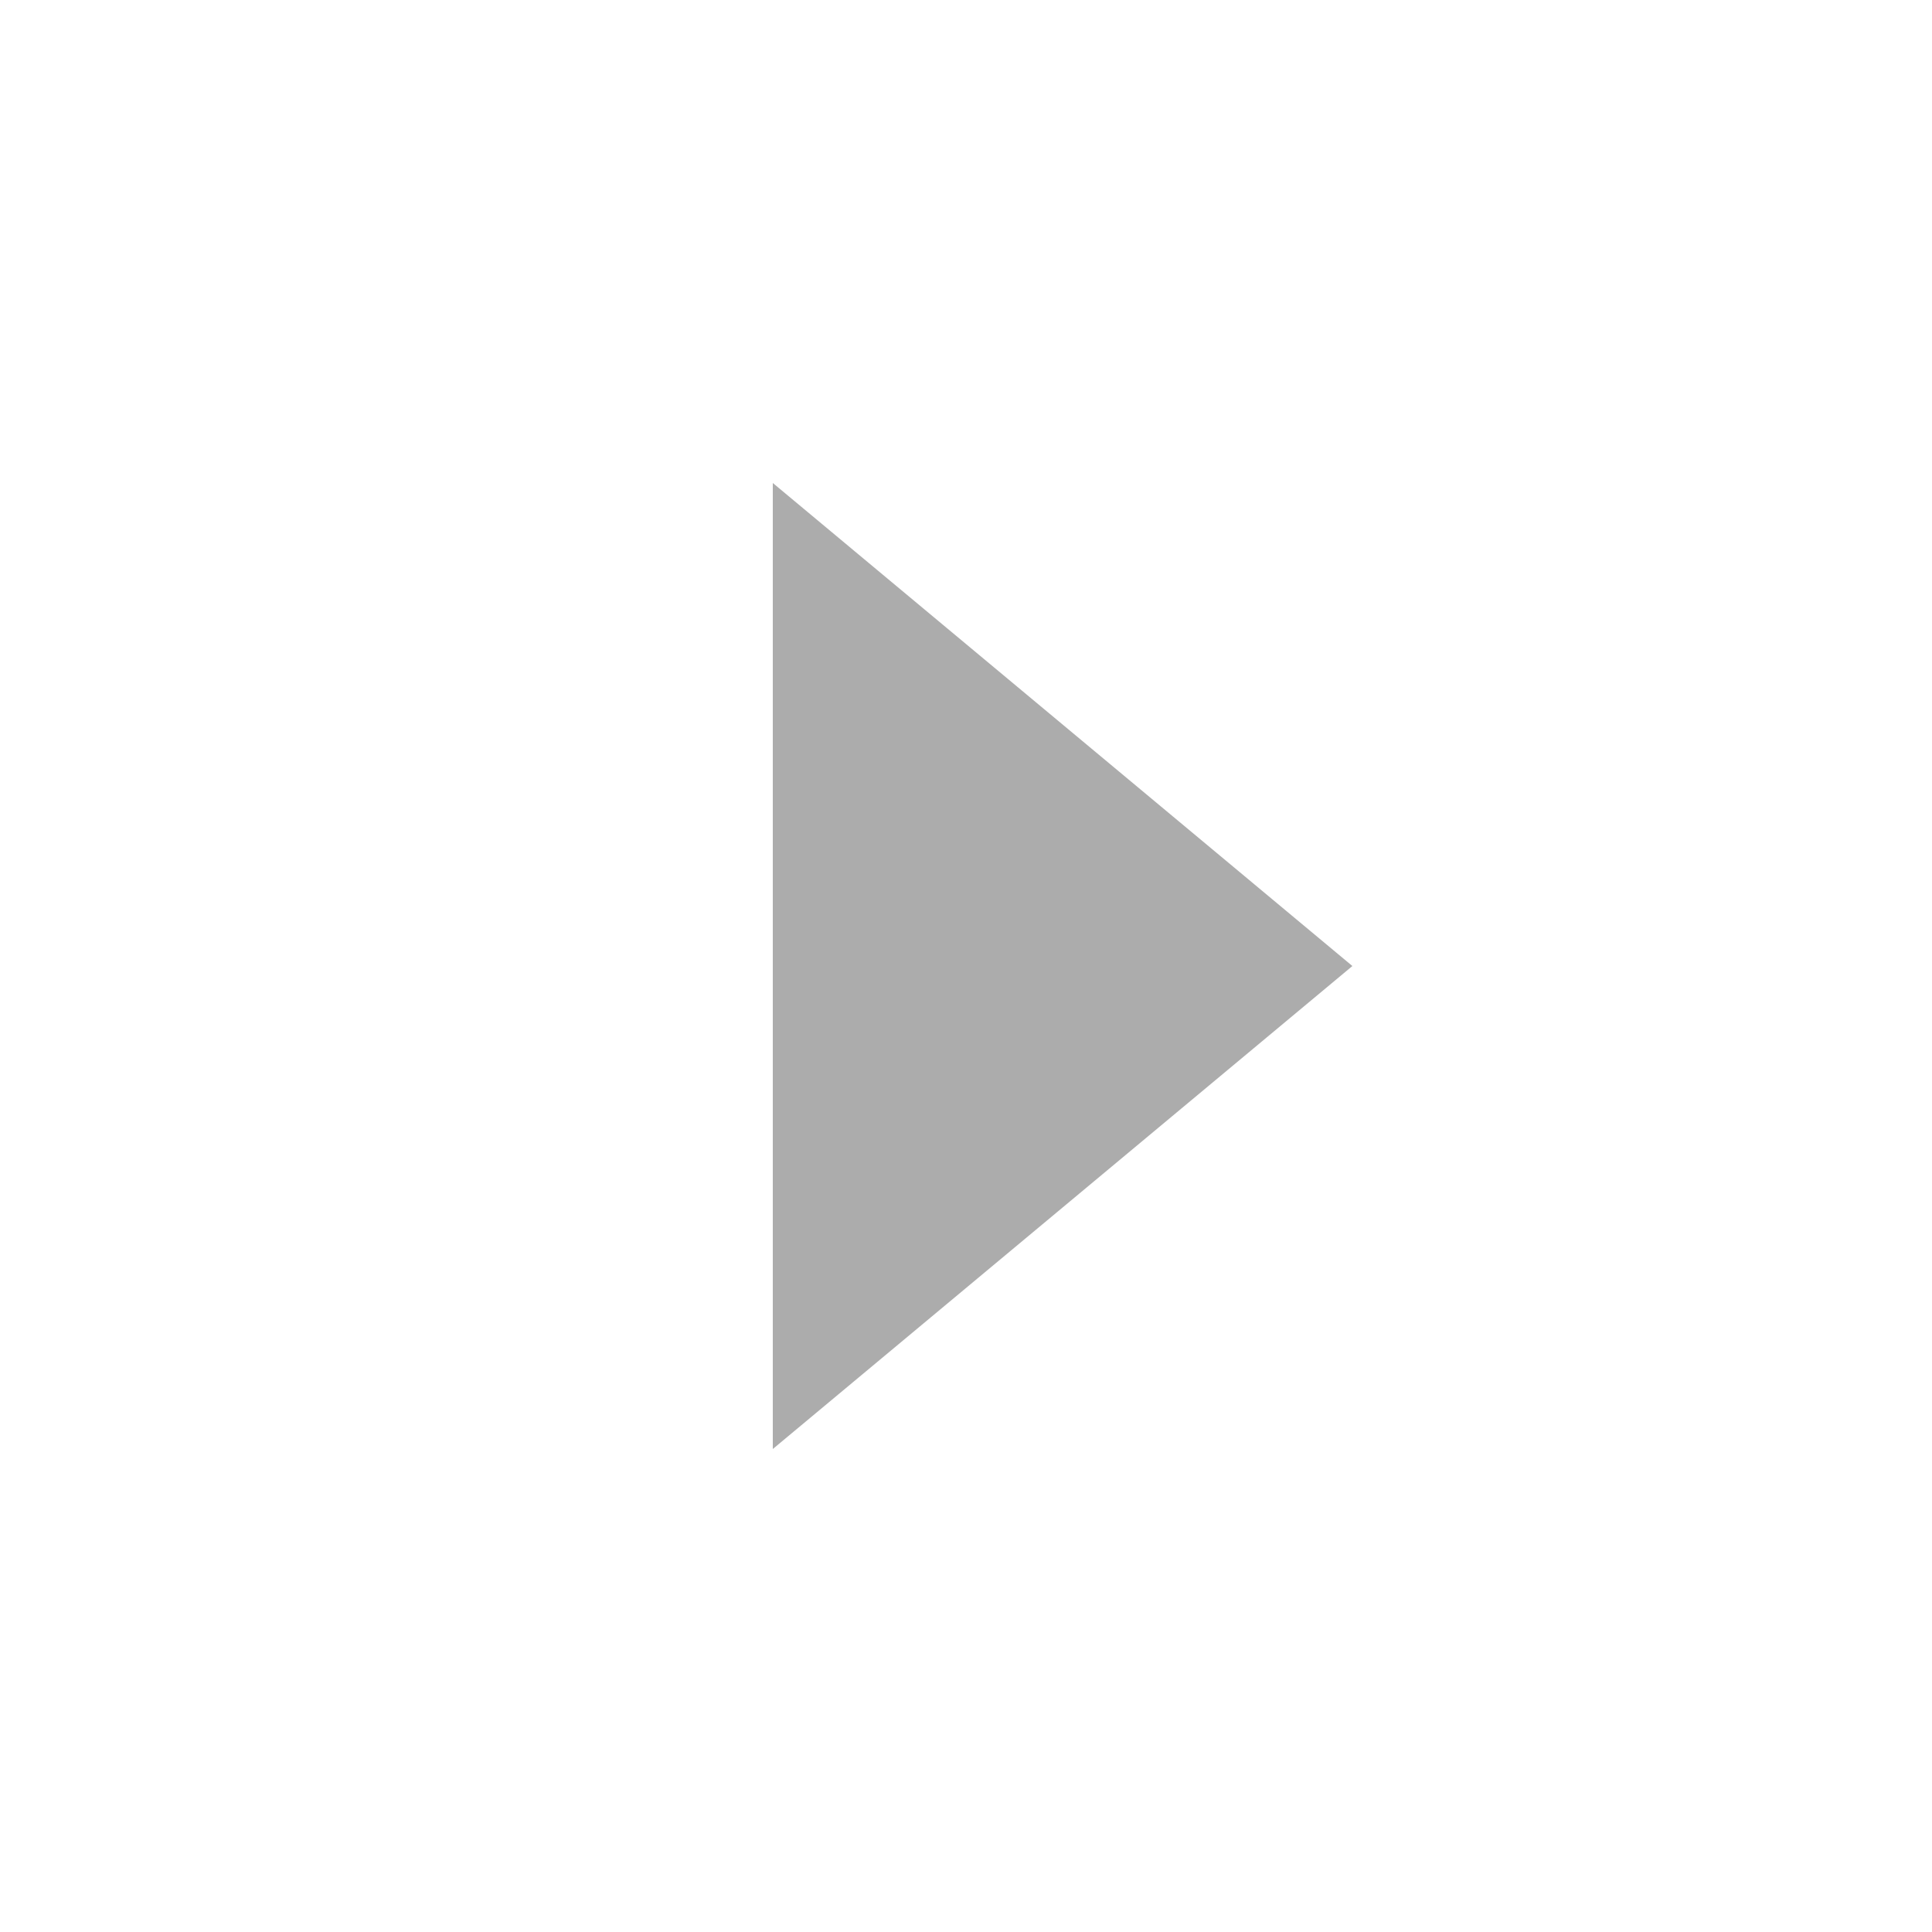
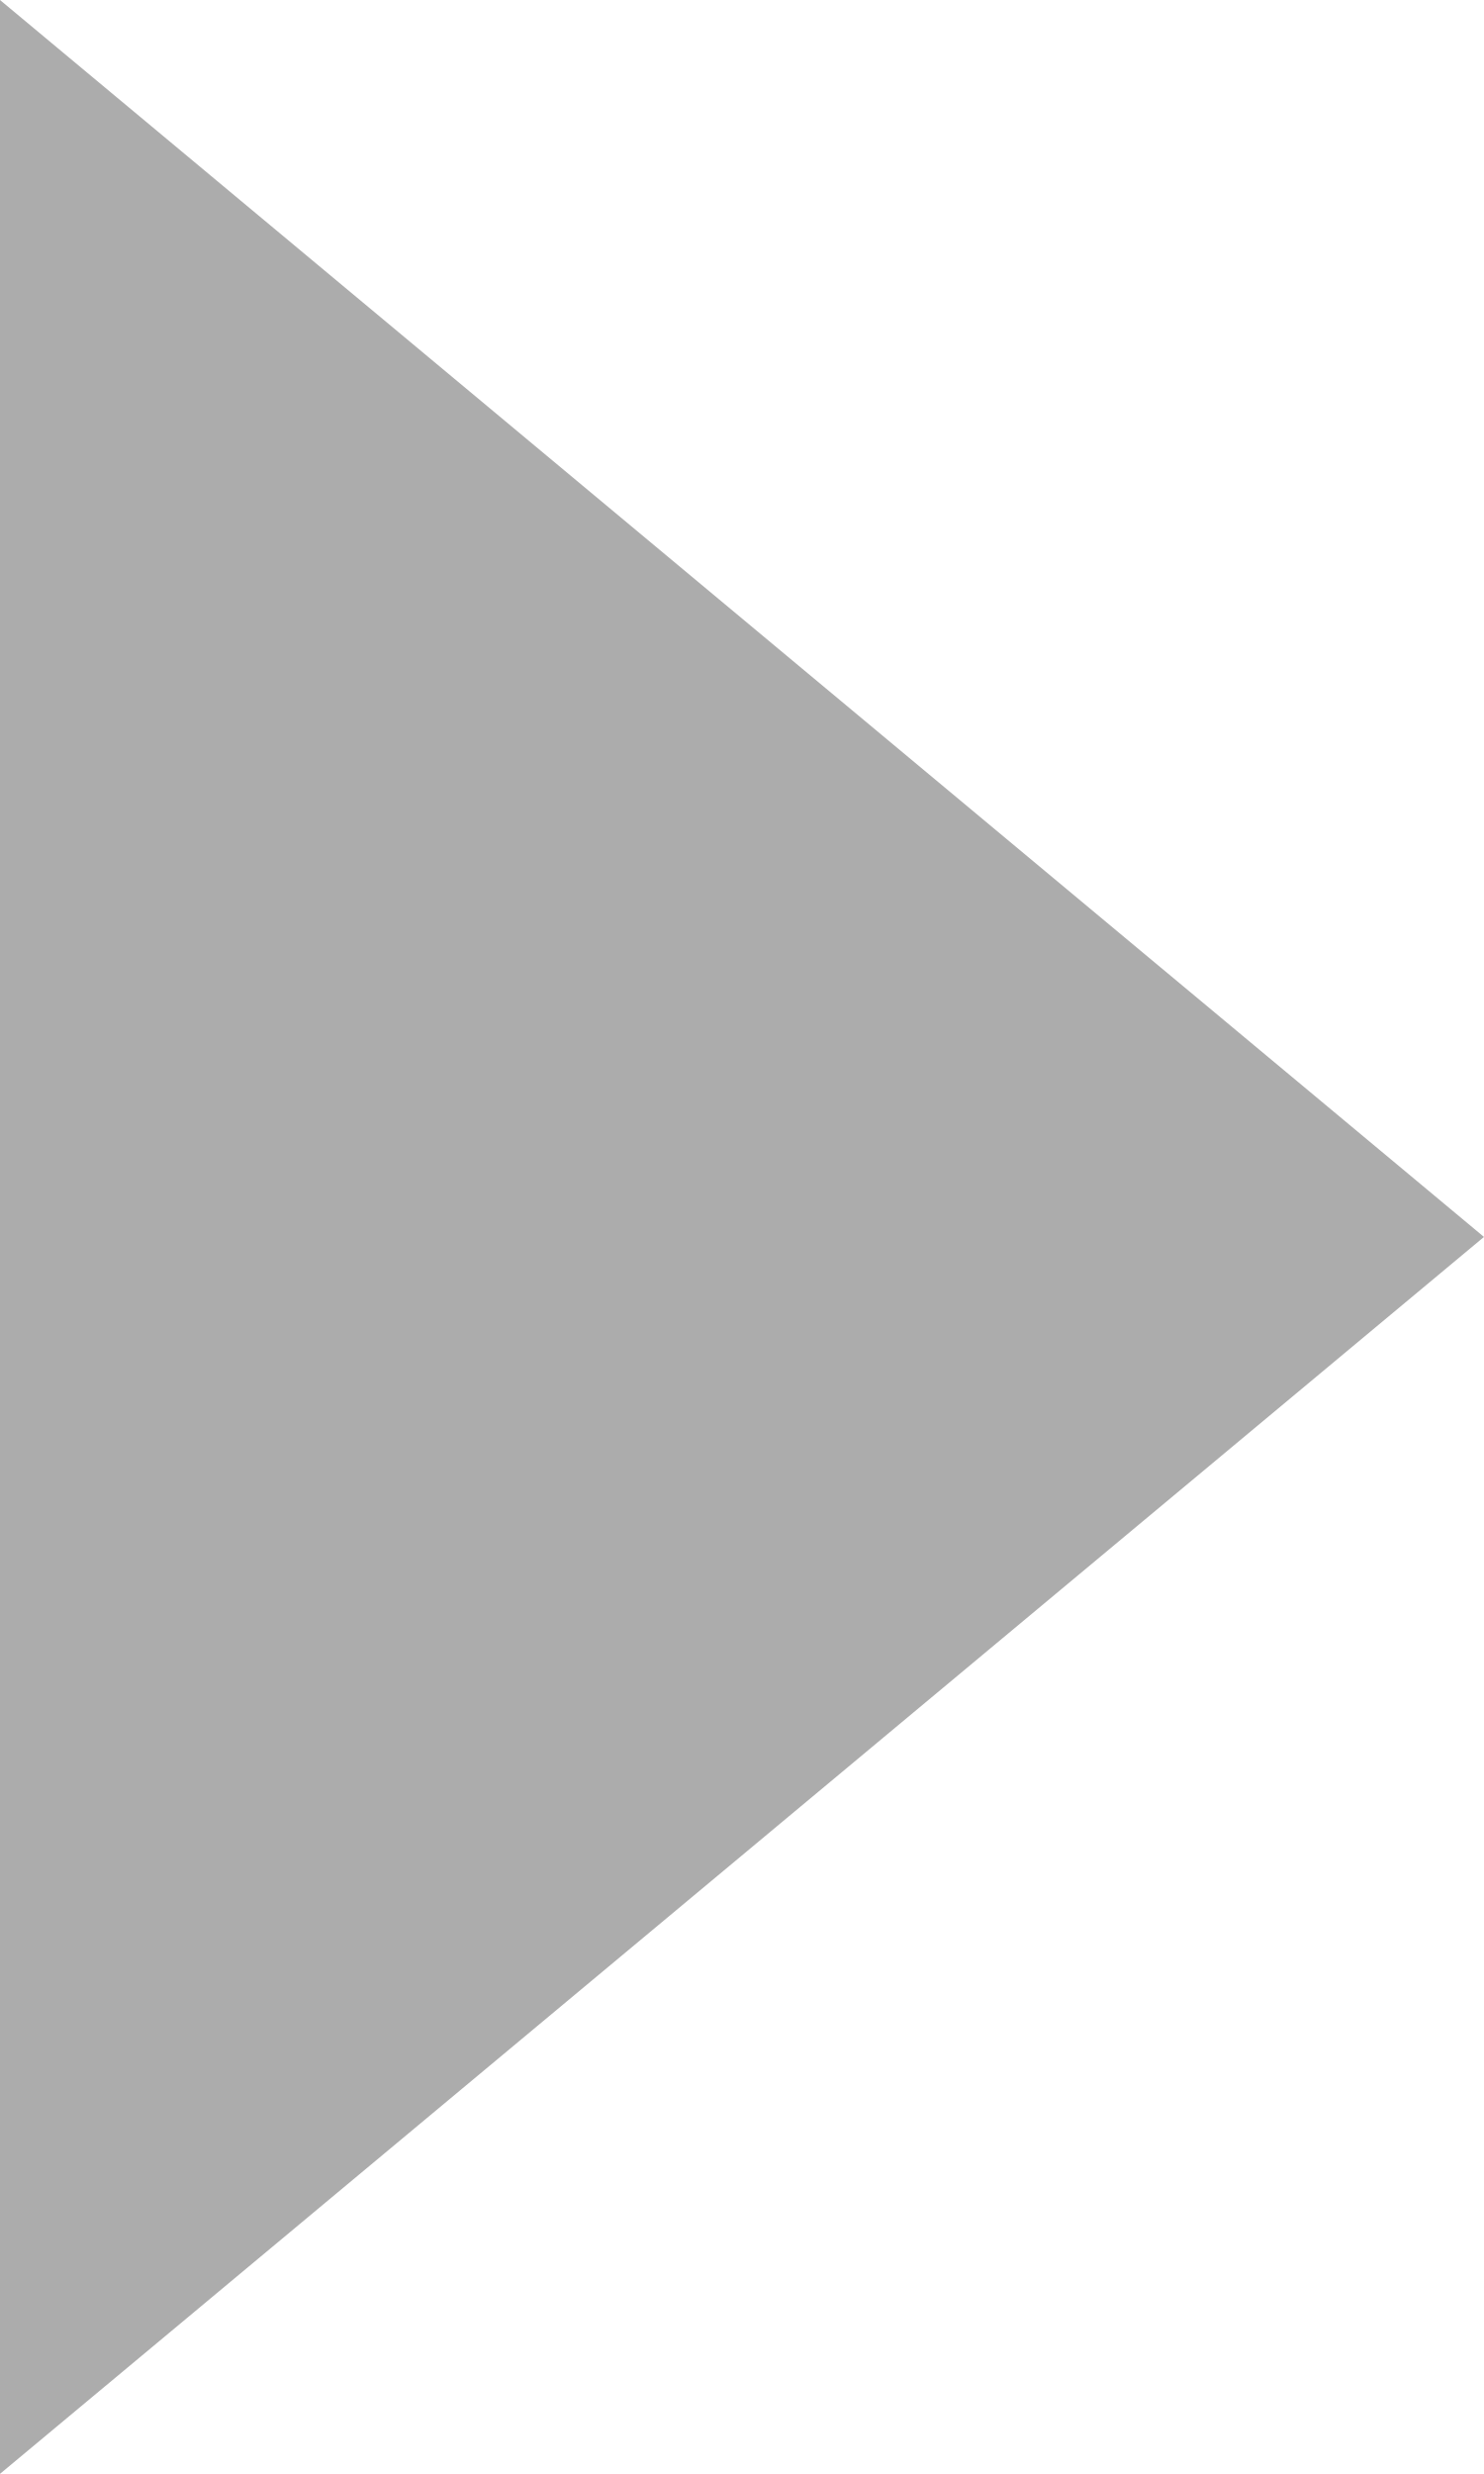
- <svg xmlns="http://www.w3.org/2000/svg" width="35.433" height="35.433" id="svg2" version="1.1">
+ <svg xmlns="http://www.w3.org/2000/svg" width="10.63" height="17.717" id="svg2" version="1.1">
  <defs id="defs4">
    <linearGradient id="linearGradient5256">
      <stop id="stop5258" offset="0" style="stop-color:#acacac;stop-opacity:1;" />
      <stop id="stop5260" offset="1" style="stop-color:#acacac;stop-opacity:0.993;" />
    </linearGradient>
    <linearGradient id="linearGradient3798">
      <stop id="stop3800" offset="0" style="stop-color:#acacac;stop-opacity:1;" />
      <stop id="stop3802" offset="1" style="stop-color:#acacac;stop-opacity:0.684;" />
    </linearGradient>
  </defs>
-   <g transform="translate(0,-1016.929)" id="layer1">
-     <path style="fill:#acacac;fill-opacity:1;stroke:none" d="m 14.173,8.858 0,17.717 10.63,-8.858 z" id="path5393" transform="translate(0,1016.929)" />
+   <g transform="translate(0,-1034.646)" id="layer1">
+     <path style="fill:#acacac;fill-opacity:1;stroke:none" d="M 0,17.717 0,35.433 10.63,26.575 z" id="path5393" transform="translate(0,1016.929)" />
  </g>
</svg>
